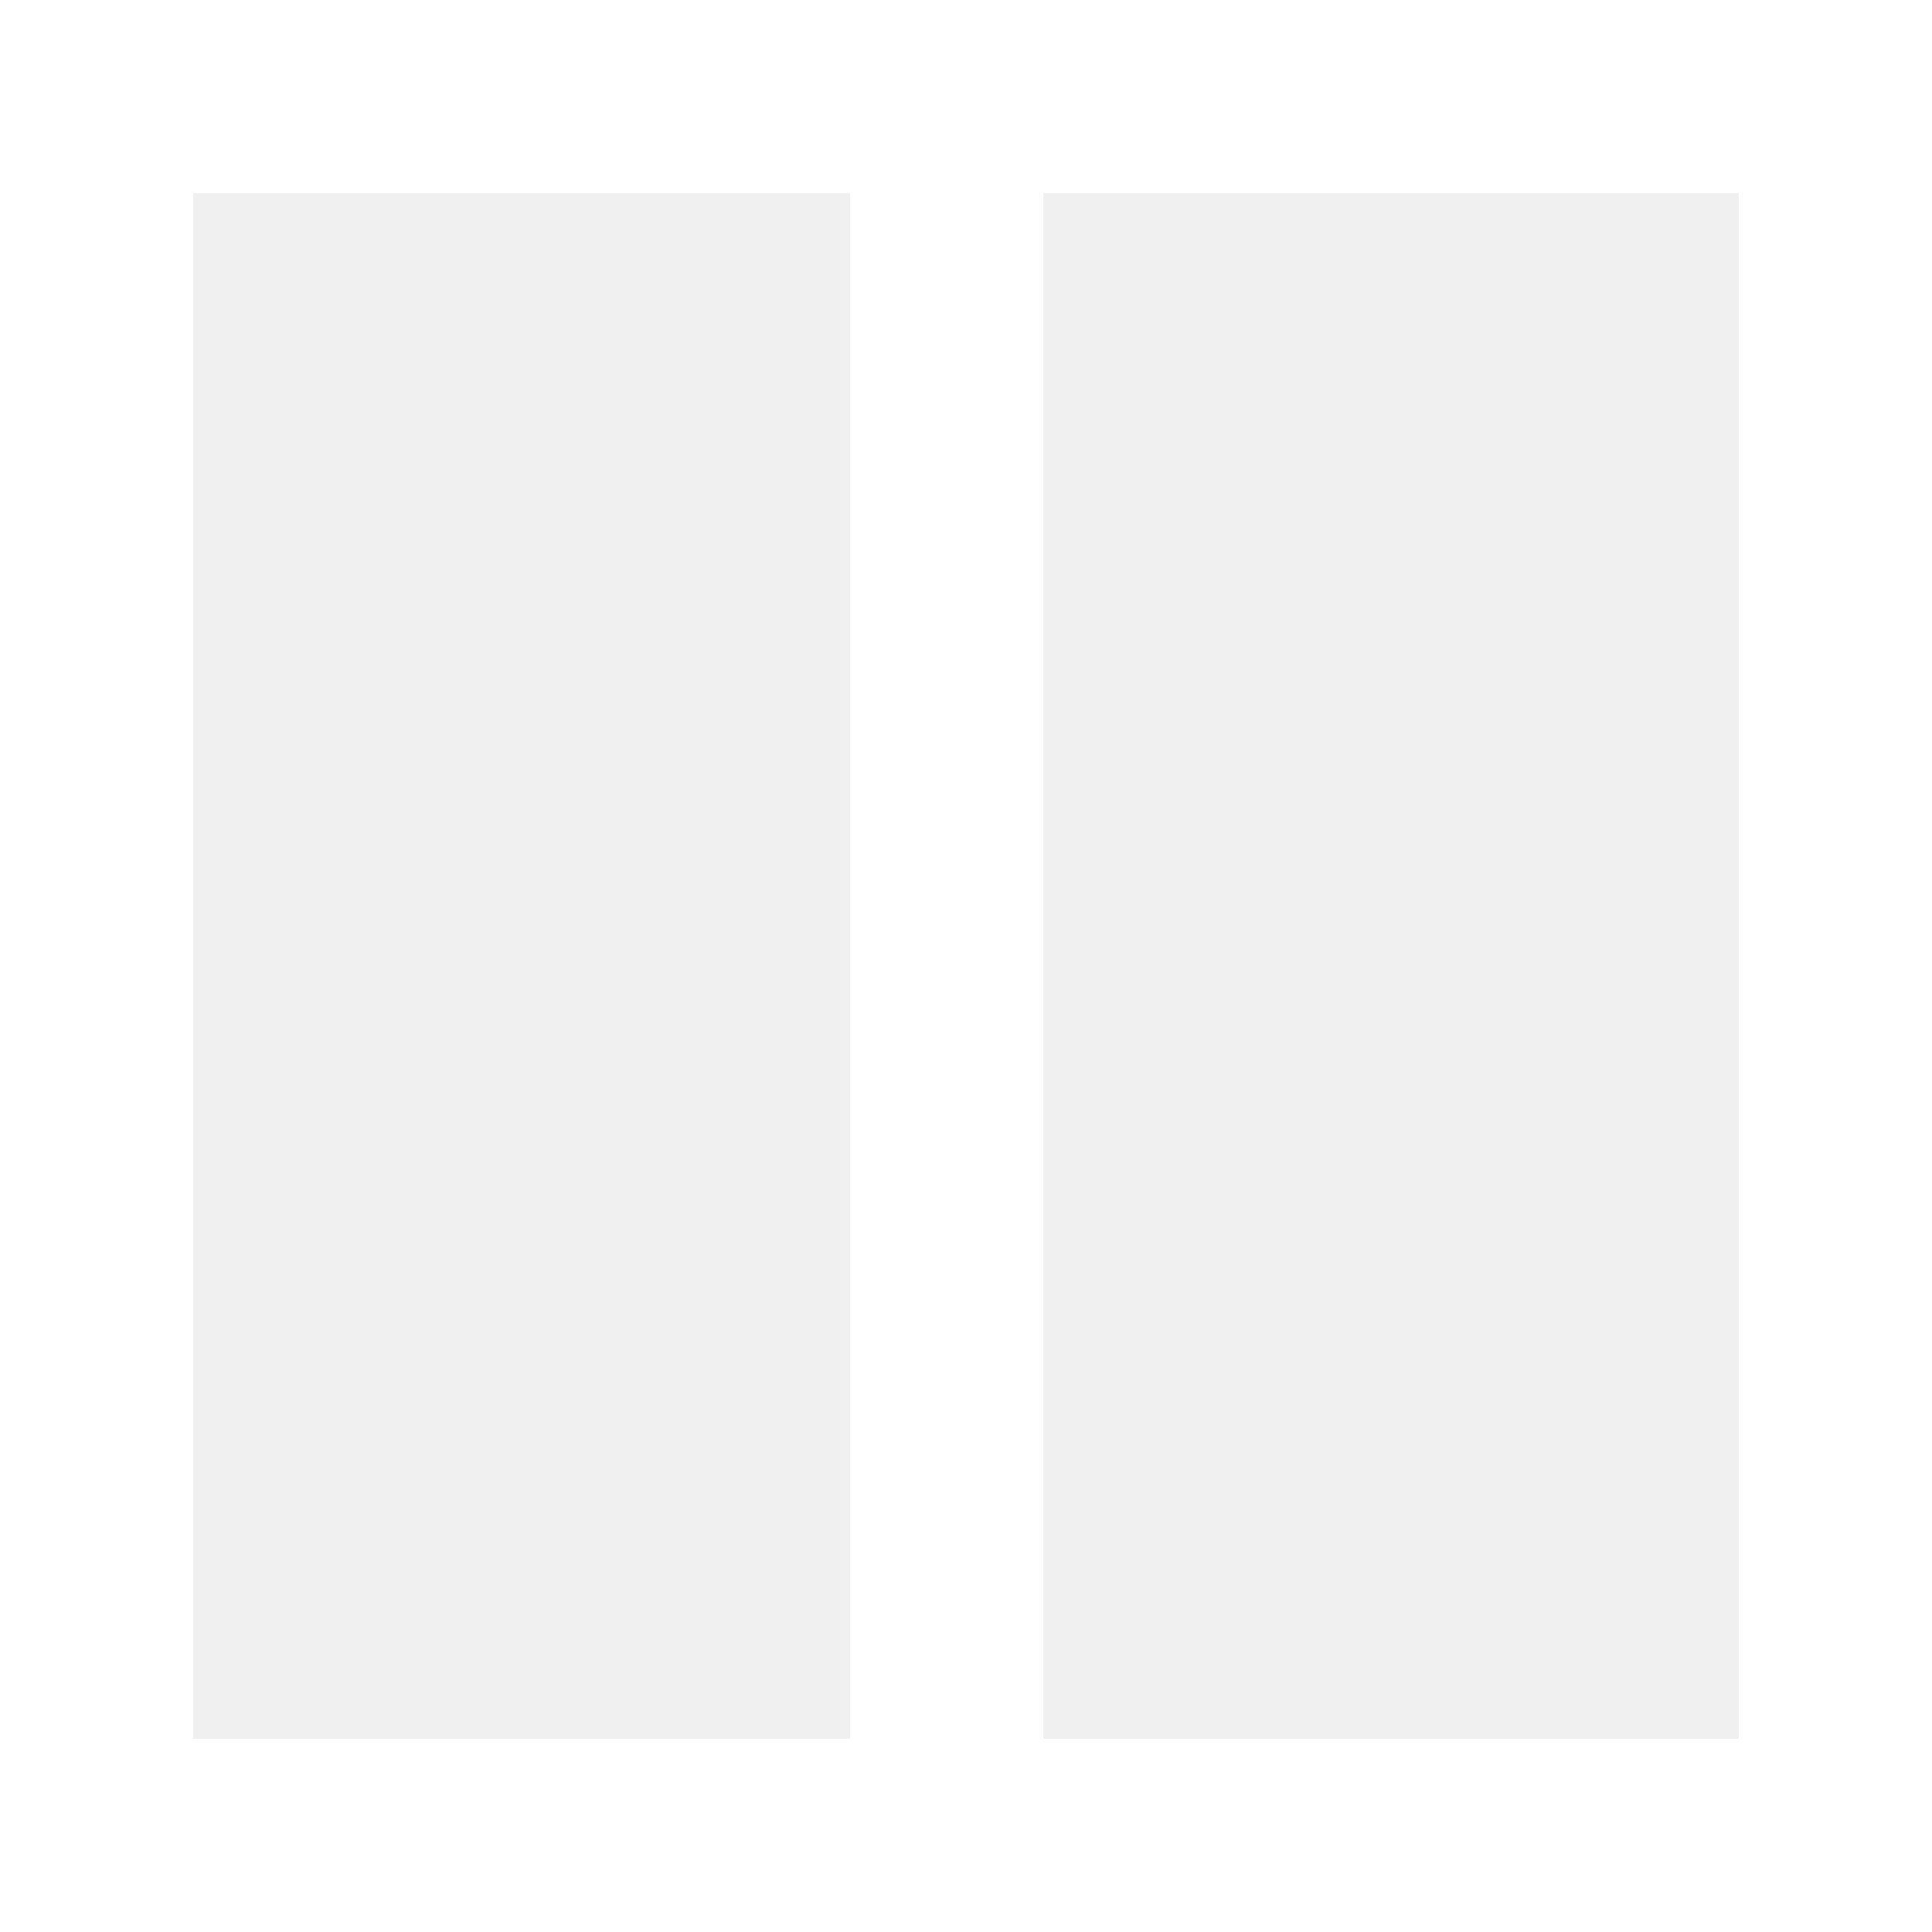
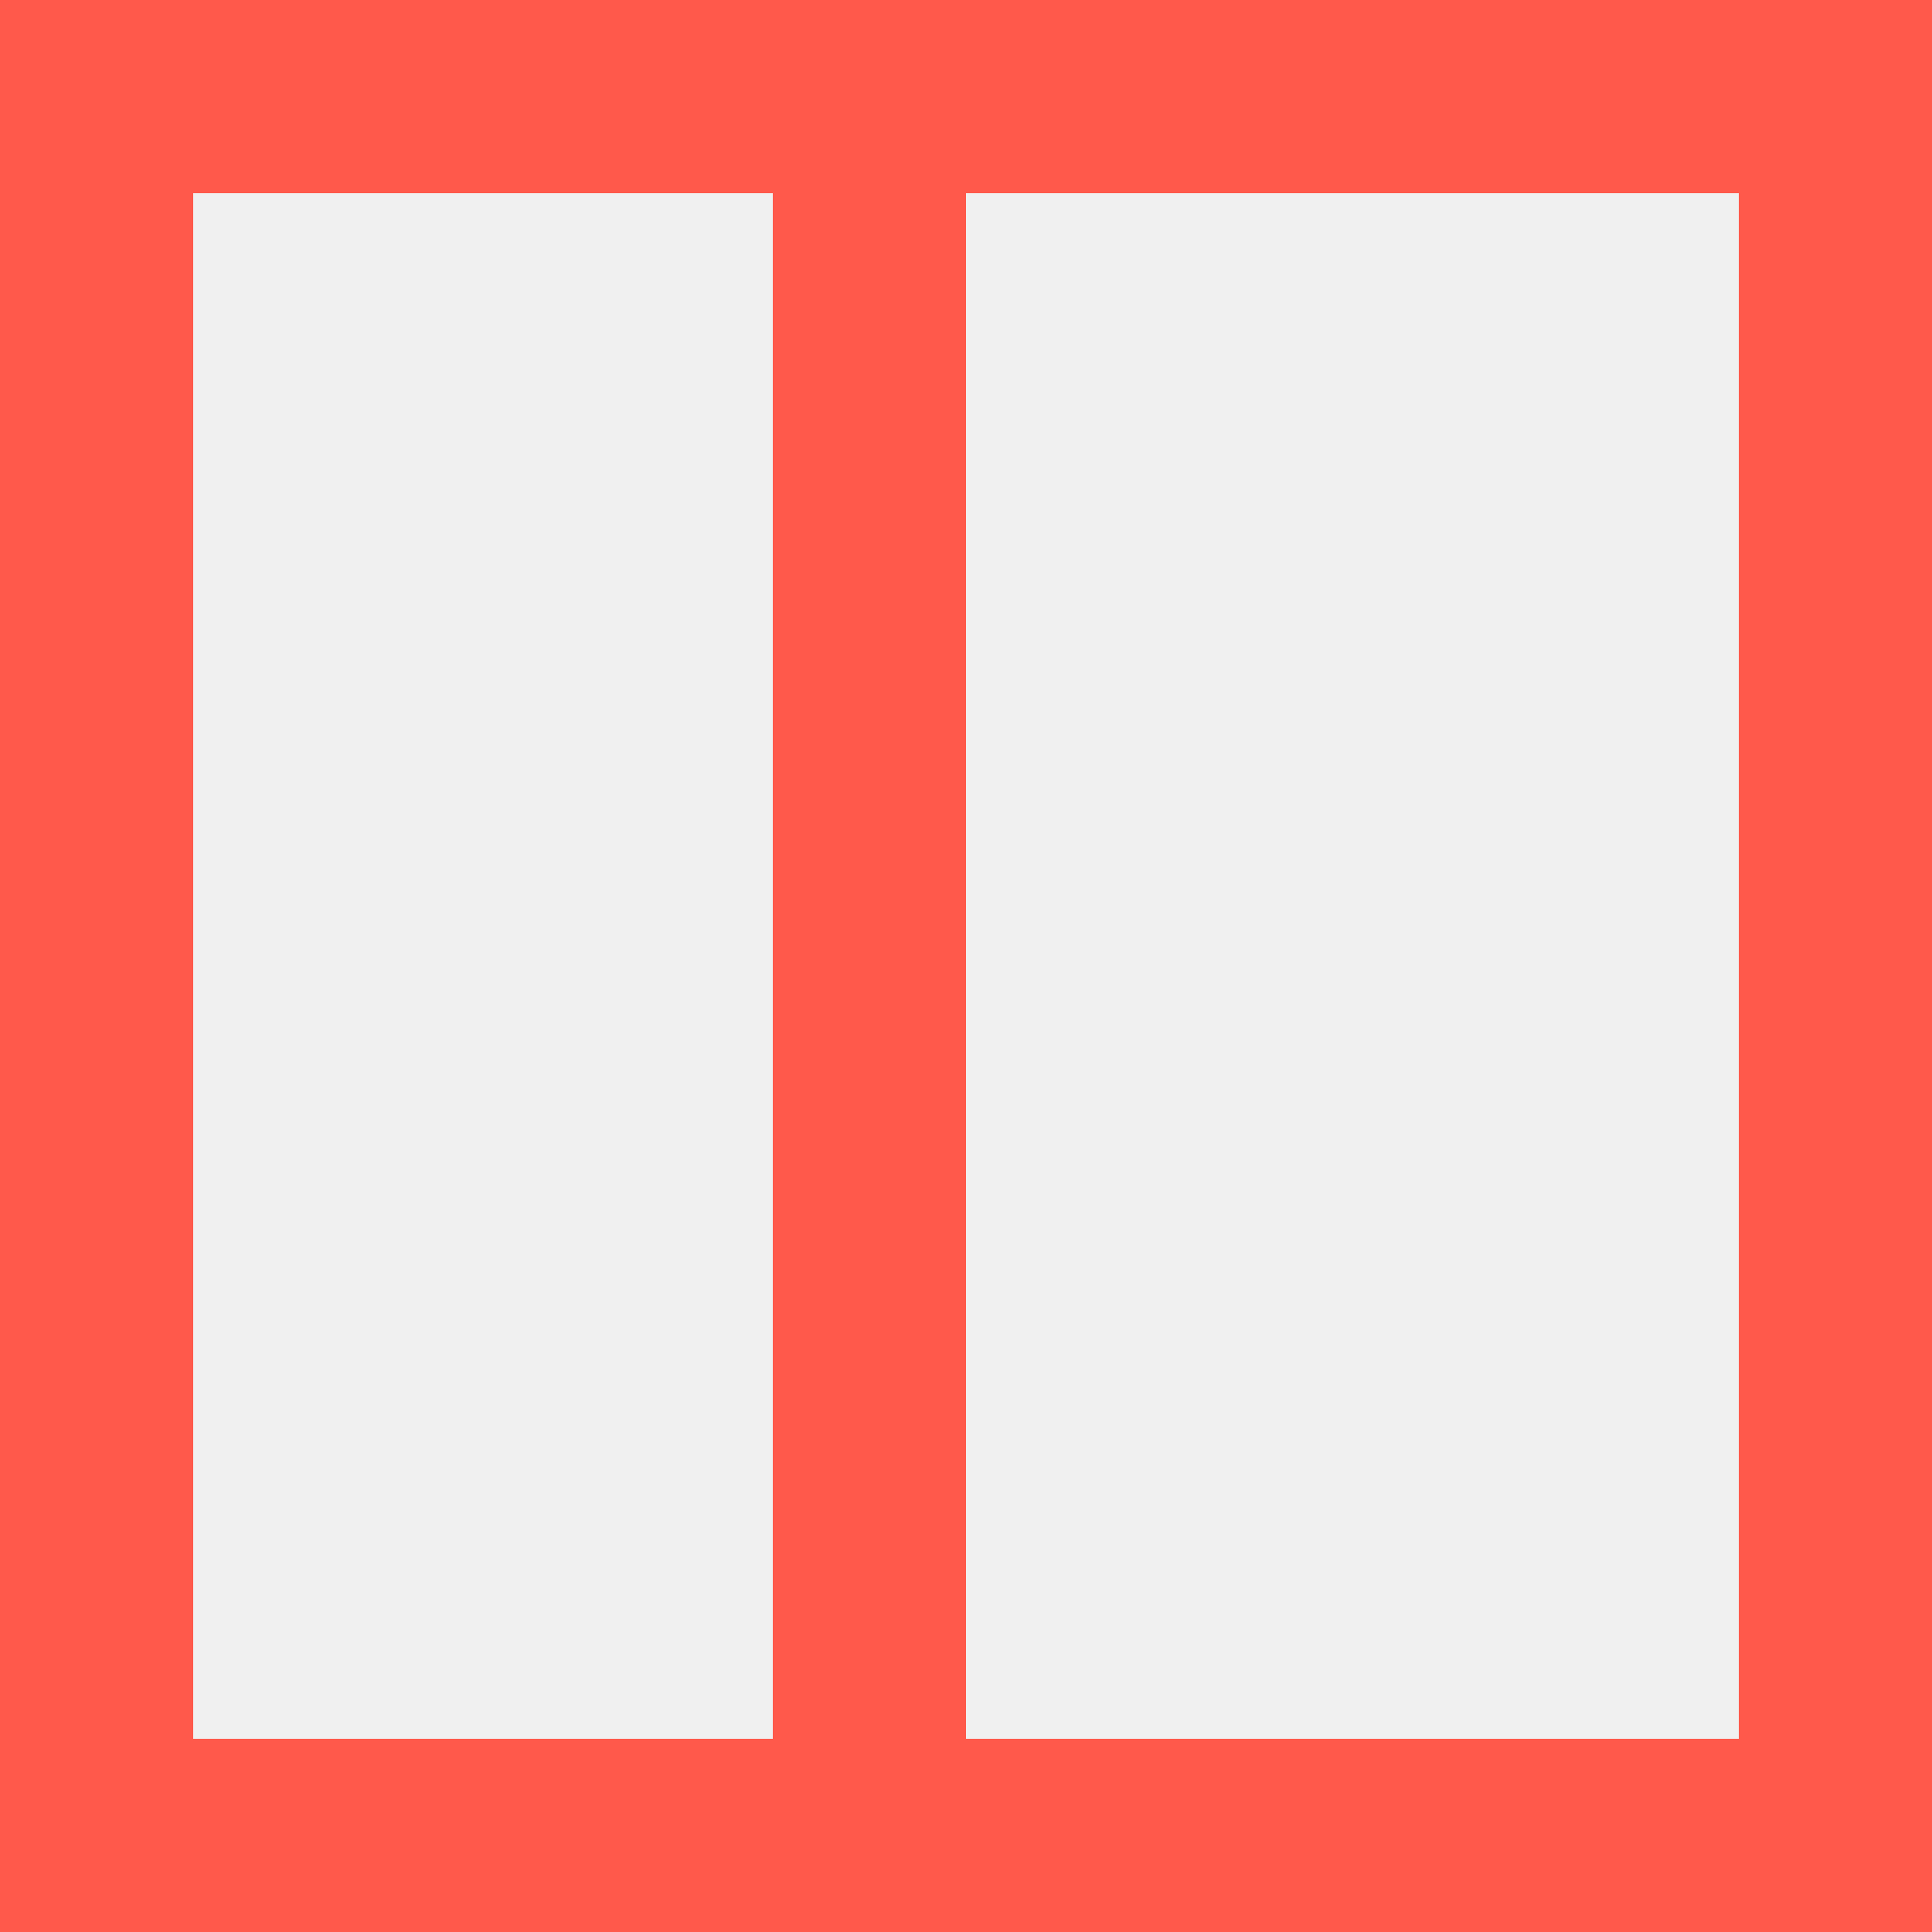
<svg xmlns="http://www.w3.org/2000/svg" width="50" height="50" viewBox="0 0 50 50" fill="none">
-   <path fill-rule="evenodd" clip-rule="evenodd" d="M27 5H45V45H27V5ZM22 5H5V45H22V5ZM0 0H5H45H50V5V45V50H45H5H0V45V5V0Z" fill="white" />
+   <rect x="2.5" y="2.5" width="45" height="45" stroke="#FF594B" stroke-width="5" />
+   <line x1="22.5" y1="45.011" x2="22.5" y2="0" stroke="#FF594B" stroke-width="5" />
</svg>
